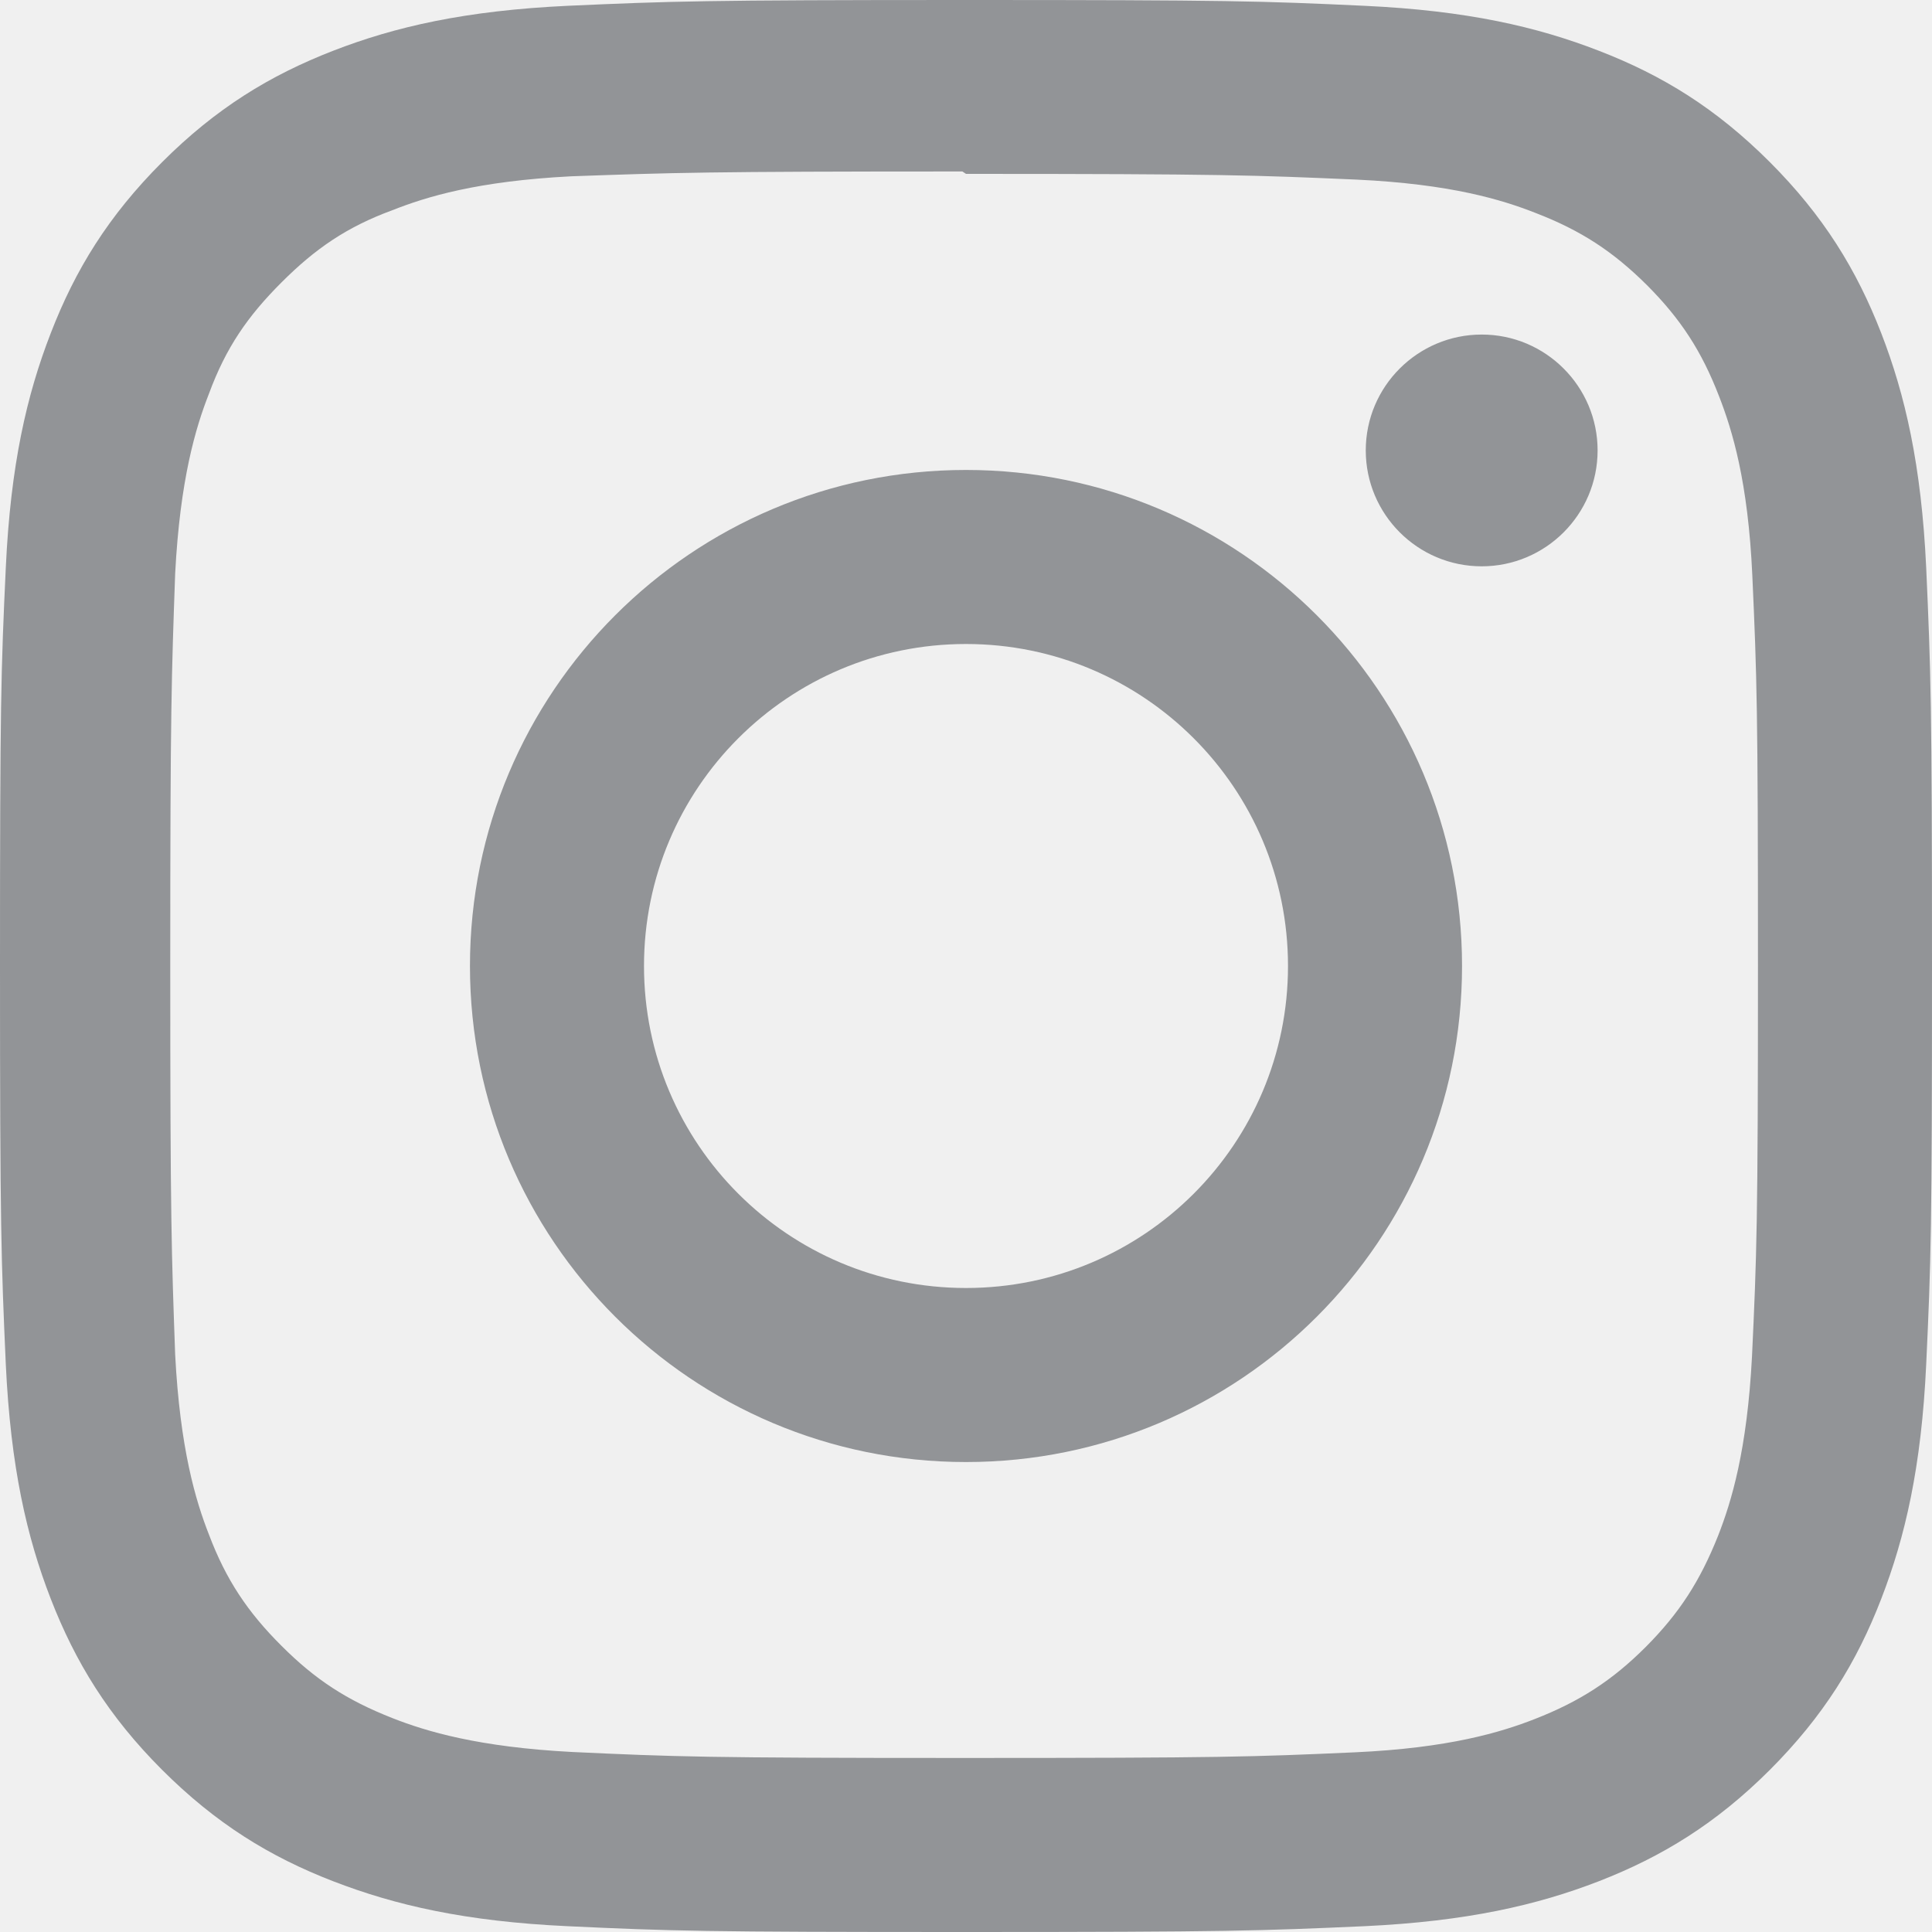
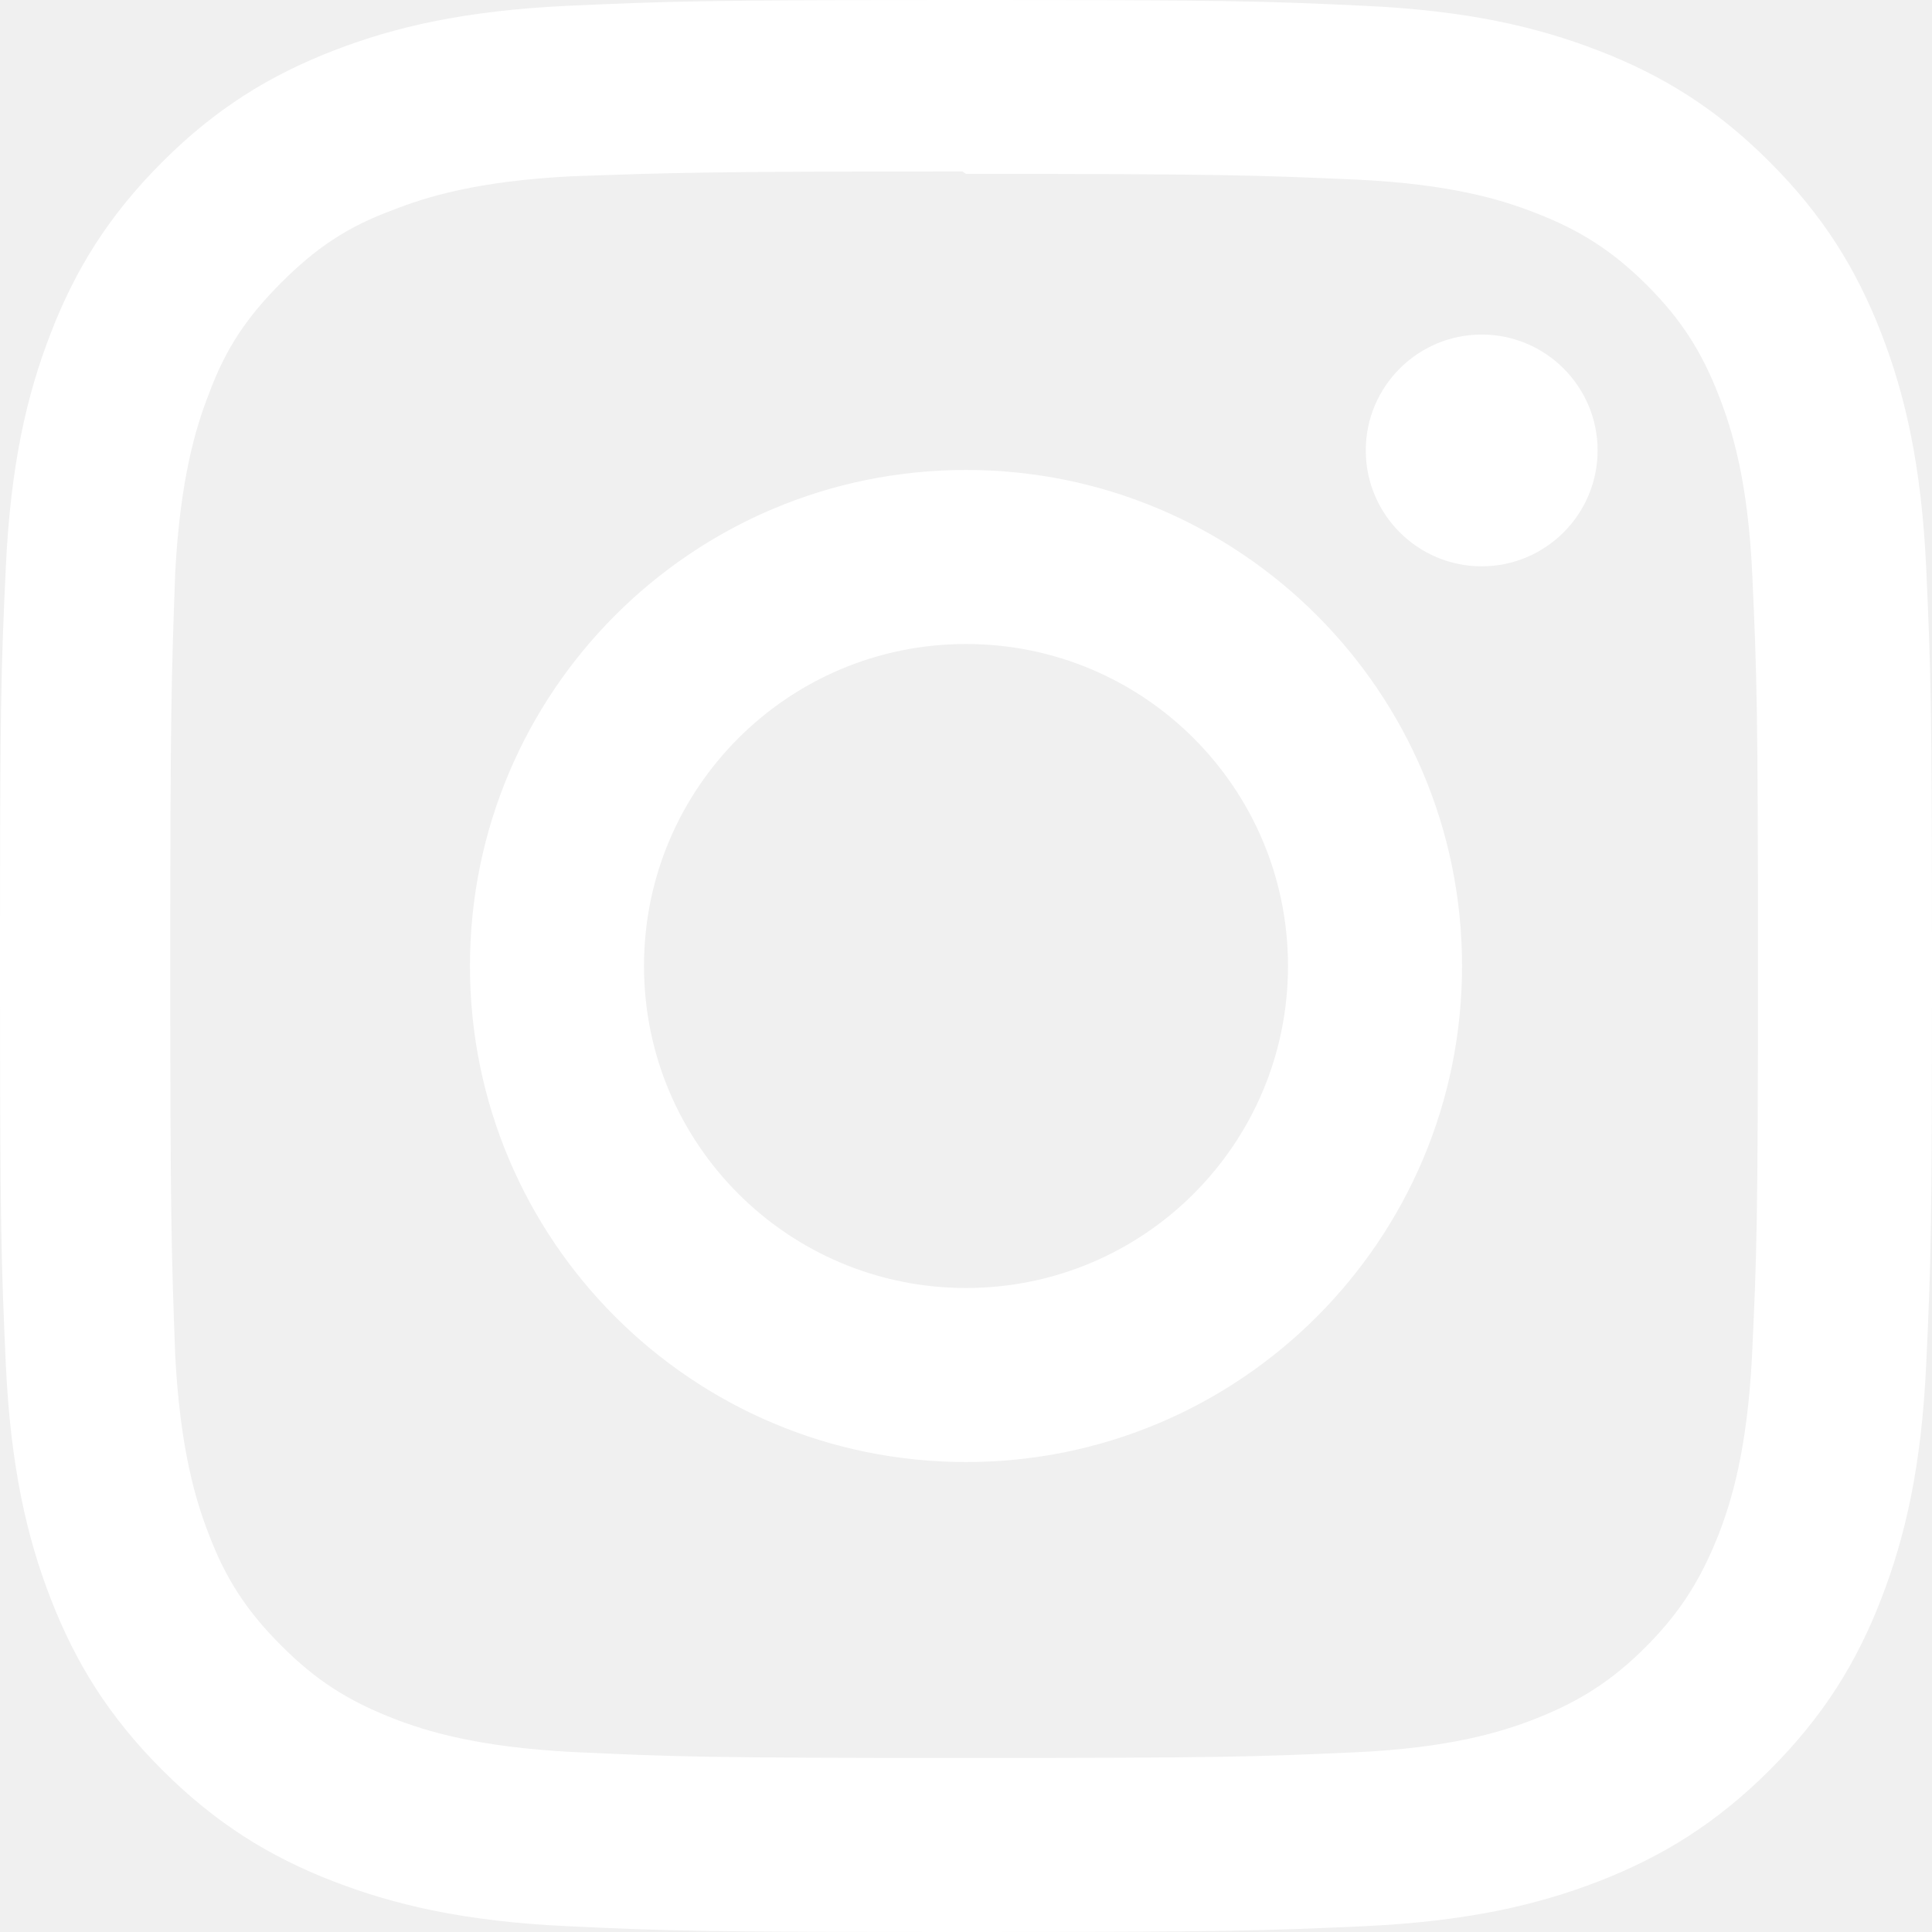
- <svg xmlns="http://www.w3.org/2000/svg" aria-labelledby="simpleicons-instagram-icon" role="img" width="30" height="30" viewBox="0 0 24 24">
-   <path fill="#929497" d="M12 0C8.74 0 8.333.015 7.053.072 5.775.132 4.905.333 4.14.63c-.789.306-1.459.717-2.126 1.384S.935 3.35.63 4.14C.333 4.905.131 5.775.072 7.053.012 8.333 0 8.74 0 12s.015 3.667.072 4.947c.06 1.277.261 2.148.558 2.913.306.788.717 1.459 1.384 2.126.667.666 1.336 1.079 2.126 1.384.766.296 1.636.499 2.913.558C8.333 23.988 8.74 24 12 24s3.667-.015 4.947-.072c1.277-.06 2.148-.262 2.913-.558.788-.306 1.459-.718 2.126-1.384.666-.667 1.079-1.335 1.384-2.126.296-.765.499-1.636.558-2.913.06-1.28.072-1.687.072-4.947s-.015-3.667-.072-4.947c-.06-1.277-.262-2.149-.558-2.913-.306-.789-.718-1.459-1.384-2.126C21.319 1.347 20.651.935 19.86.63c-.765-.297-1.636-.499-2.913-.558C15.667.012 15.26 0 12 0zm0 2.16c3.203 0 3.585.016 4.85.071 1.17.055 1.805.249 2.227.415.562.217.96.477 1.382.896.419.42.679.819.896 1.381.164.422.36 1.057.413 2.227.057 1.266.07 1.646.07 4.85s-.015 3.585-.074 4.85c-.061 1.17-.256 1.805-.421 2.227-.224.562-.479.96-.899 1.382-.419.419-.824.679-1.38.896-.42.164-1.065.36-2.235.413-1.274.057-1.649.07-4.859.07-3.211 0-3.586-.015-4.859-.074-1.171-.061-1.816-.256-2.236-.421-.569-.224-.96-.479-1.379-.899-.421-.419-.69-.824-.9-1.38-.165-.42-.359-1.065-.42-2.235-.045-1.26-.061-1.649-.061-4.844 0-3.196.016-3.586.061-4.861.061-1.17.255-1.814.42-2.234.21-.57.479-.96.9-1.381.419-.419.81-.689 1.379-.898.42-.166 1.051-.361 2.221-.421 1.275-.045 1.65-.06 4.859-.06l.045.03zm0 3.678c-3.405 0-6.162 2.76-6.162 6.162 0 3.405 2.76 6.162 6.162 6.162 3.405 0 6.162-2.76 6.162-6.162 0-3.405-2.76-6.162-6.162-6.162zM12 16c-2.21 0-4-1.79-4-4s1.79-4 4-4 4 1.79 4 4-1.79 4-4 4zm7.846-10.405c0 .795-.646 1.44-1.44 1.44-.795 0-1.44-.646-1.44-1.44 0-.794.646-1.439 1.44-1.439.793-.001 1.44.645 1.44 1.439z" />
+ <svg xmlns="http://www.w3.org/2000/svg" aria-labelledby="simpleicons-instagram-icon" role="img" width="20" height="20" viewBox="0 0 24 24">
+   <path fill="#FFF" d="M12 0C8.74 0 8.333.015 7.053.072 5.775.132 4.905.333 4.14.63c-.789.306-1.459.717-2.126 1.384S.935 3.35.63 4.14C.333 4.905.131 5.775.072 7.053.012 8.333 0 8.74 0 12s.015 3.667.072 4.947c.06 1.277.261 2.148.558 2.913.306.788.717 1.459 1.384 2.126.667.666 1.336 1.079 2.126 1.384.766.296 1.636.499 2.913.558C8.333 23.988 8.74 24 12 24s3.667-.015 4.947-.072c1.277-.06 2.148-.262 2.913-.558.788-.306 1.459-.718 2.126-1.384.666-.667 1.079-1.335 1.384-2.126.296-.765.499-1.636.558-2.913.06-1.28.072-1.687.072-4.947s-.015-3.667-.072-4.947c-.06-1.277-.262-2.149-.558-2.913-.306-.789-.718-1.459-1.384-2.126C21.319 1.347 20.651.935 19.86.63c-.765-.297-1.636-.499-2.913-.558C15.667.012 15.26 0 12 0zm0 2.16c3.203 0 3.585.016 4.85.071 1.17.055 1.805.249 2.227.415.562.217.96.477 1.382.896.419.42.679.819.896 1.381.164.422.36 1.057.413 2.227.057 1.266.07 1.646.07 4.85s-.015 3.585-.074 4.85c-.061 1.17-.256 1.805-.421 2.227-.224.562-.479.96-.899 1.382-.419.419-.824.679-1.38.896-.42.164-1.065.36-2.235.413-1.274.057-1.649.07-4.859.07-3.211 0-3.586-.015-4.859-.074-1.171-.061-1.816-.256-2.236-.421-.569-.224-.96-.479-1.379-.899-.421-.419-.69-.824-.9-1.38-.165-.42-.359-1.065-.42-2.235-.045-1.26-.061-1.649-.061-4.844 0-3.196.016-3.586.061-4.861.061-1.17.255-1.814.42-2.234.21-.57.479-.96.9-1.381.419-.419.81-.689 1.379-.898.42-.166 1.051-.361 2.221-.421 1.275-.045 1.65-.06 4.859-.06l.045.03zm0 3.678c-3.405 0-6.162 2.76-6.162 6.162 0 3.405 2.76 6.162 6.162 6.162 3.405 0 6.162-2.76 6.162-6.162 0-3.405-2.76-6.162-6.162-6.162zM12 16c-2.21 0-4-1.79-4-4s1.79-4 4-4 4 1.79 4 4-1.79 4-4 4zm7.846-10.405c0 .795-.646 1.44-1.44 1.44-.795 0-1.44-.646-1.44-1.44 0-.794.646-1.439 1.44-1.439.793-.001 1.44.645 1.44 1.439z" />
</svg>
